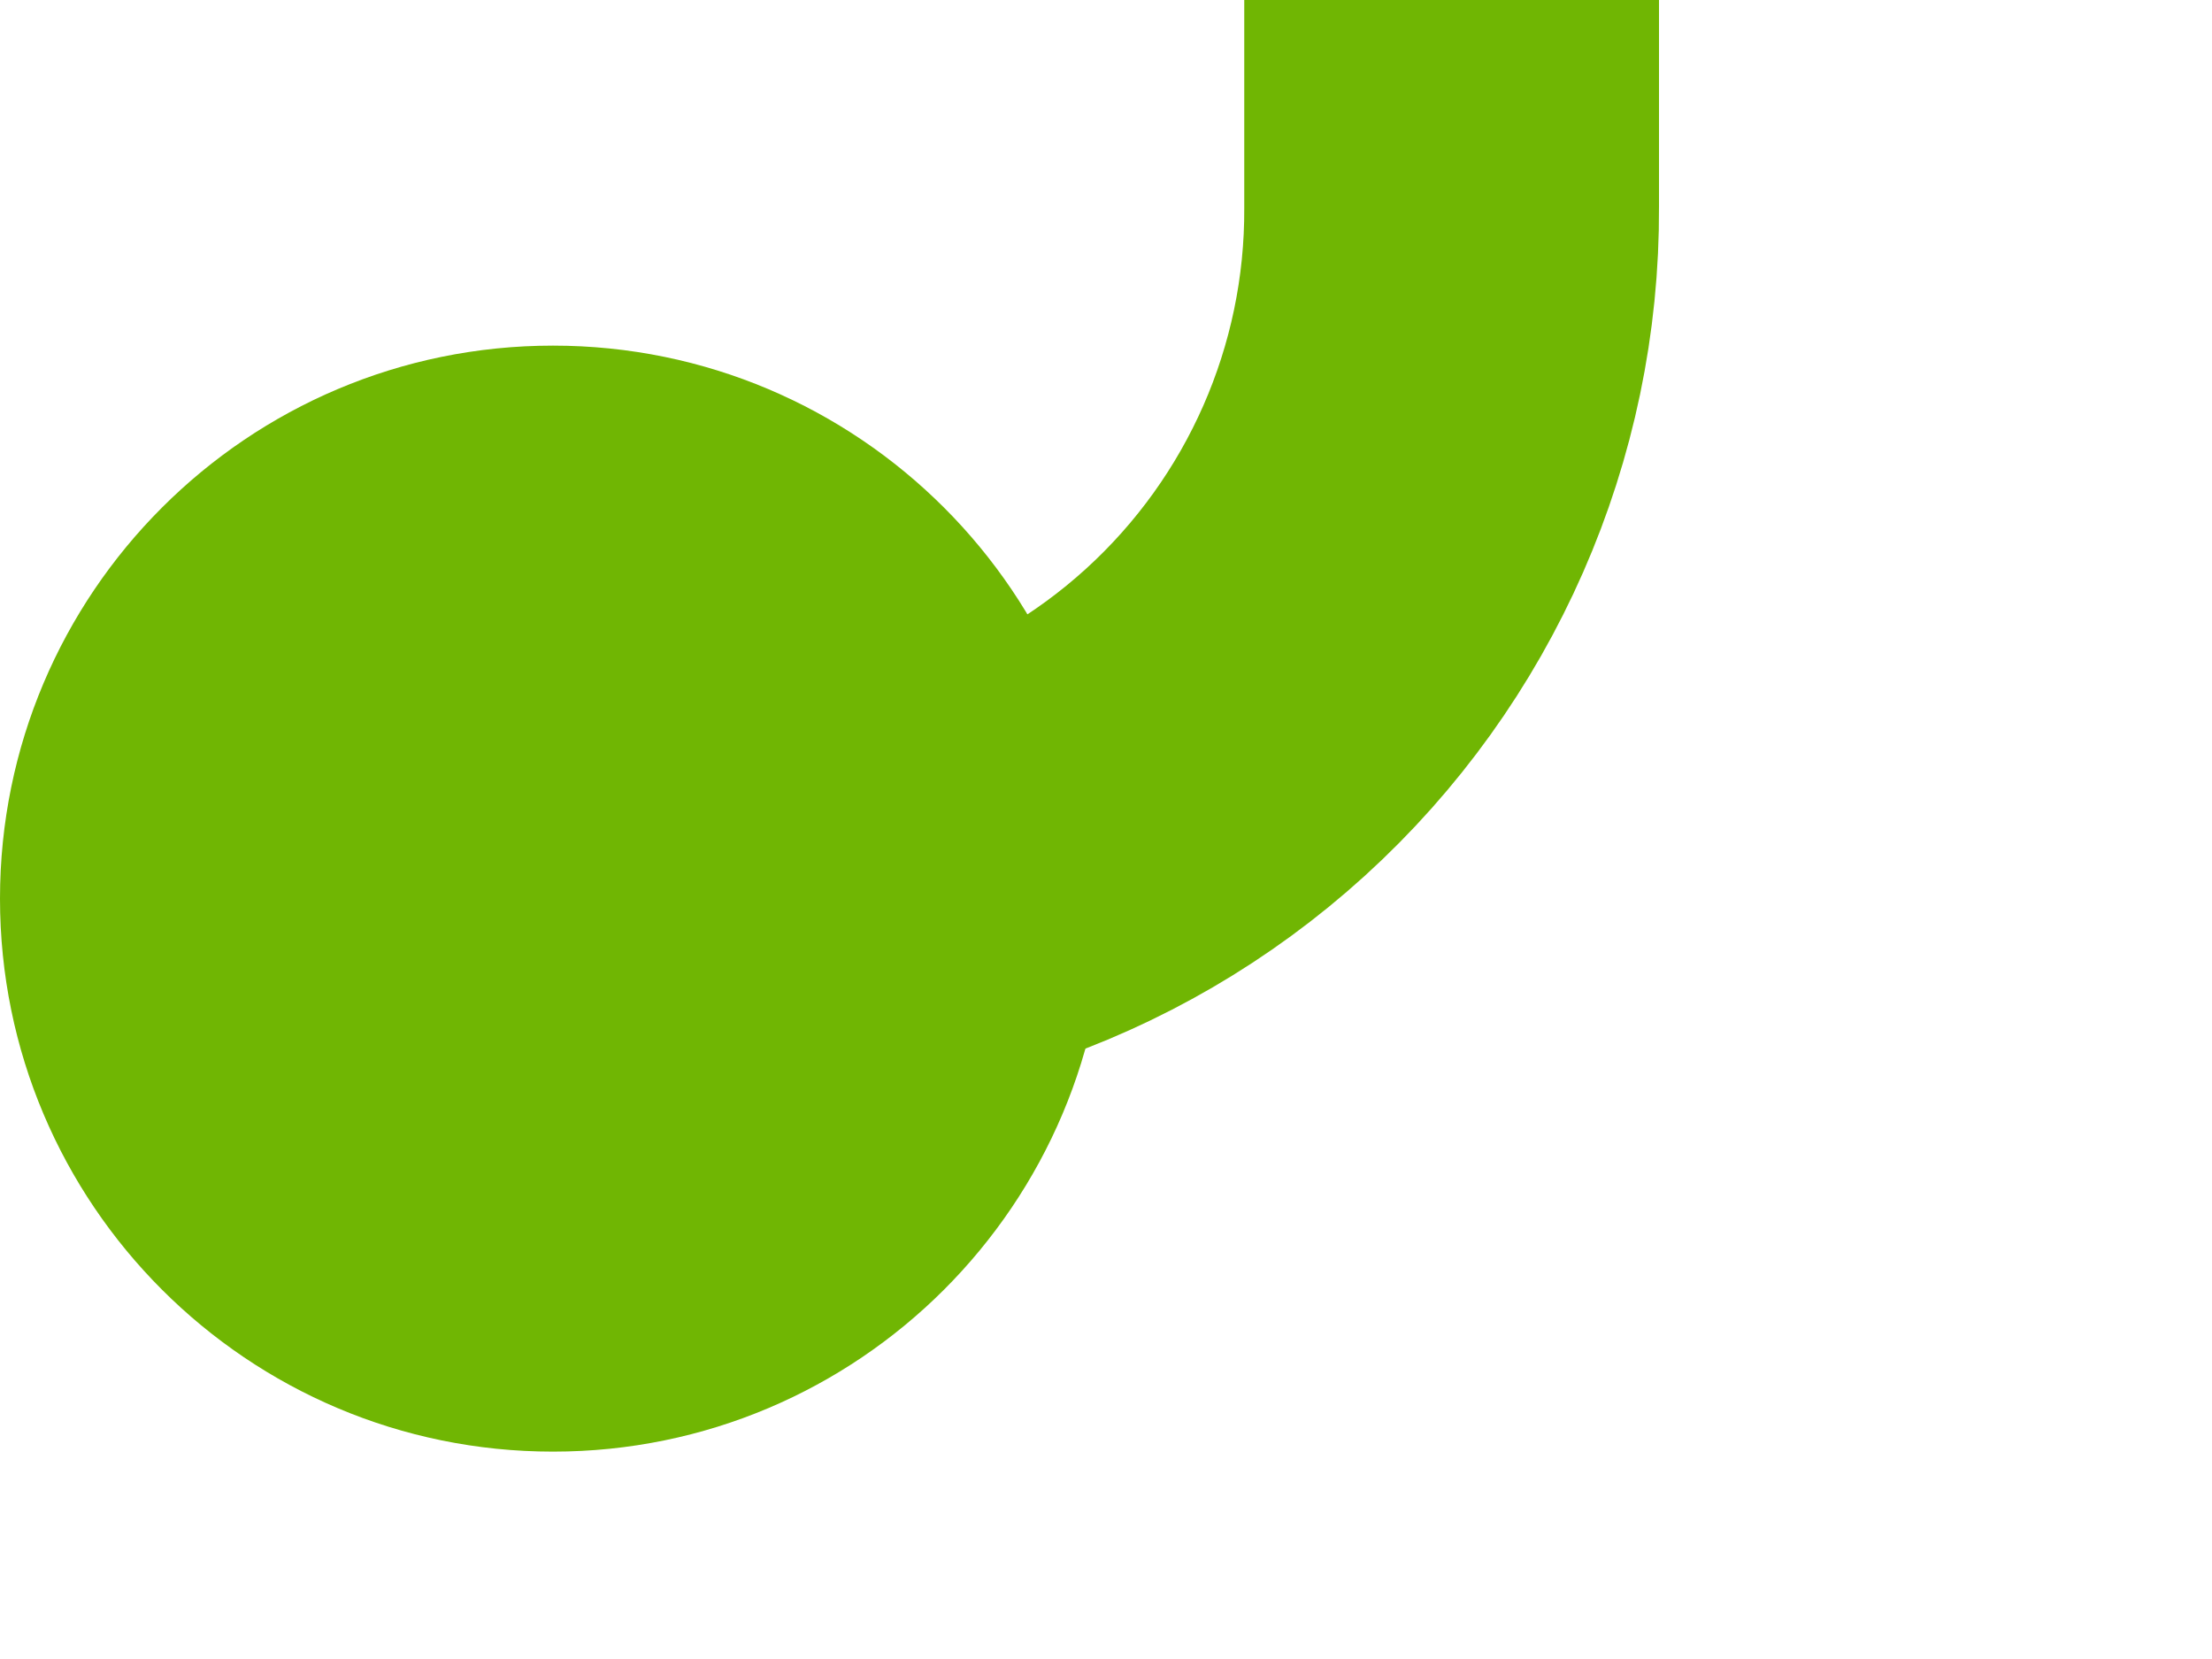
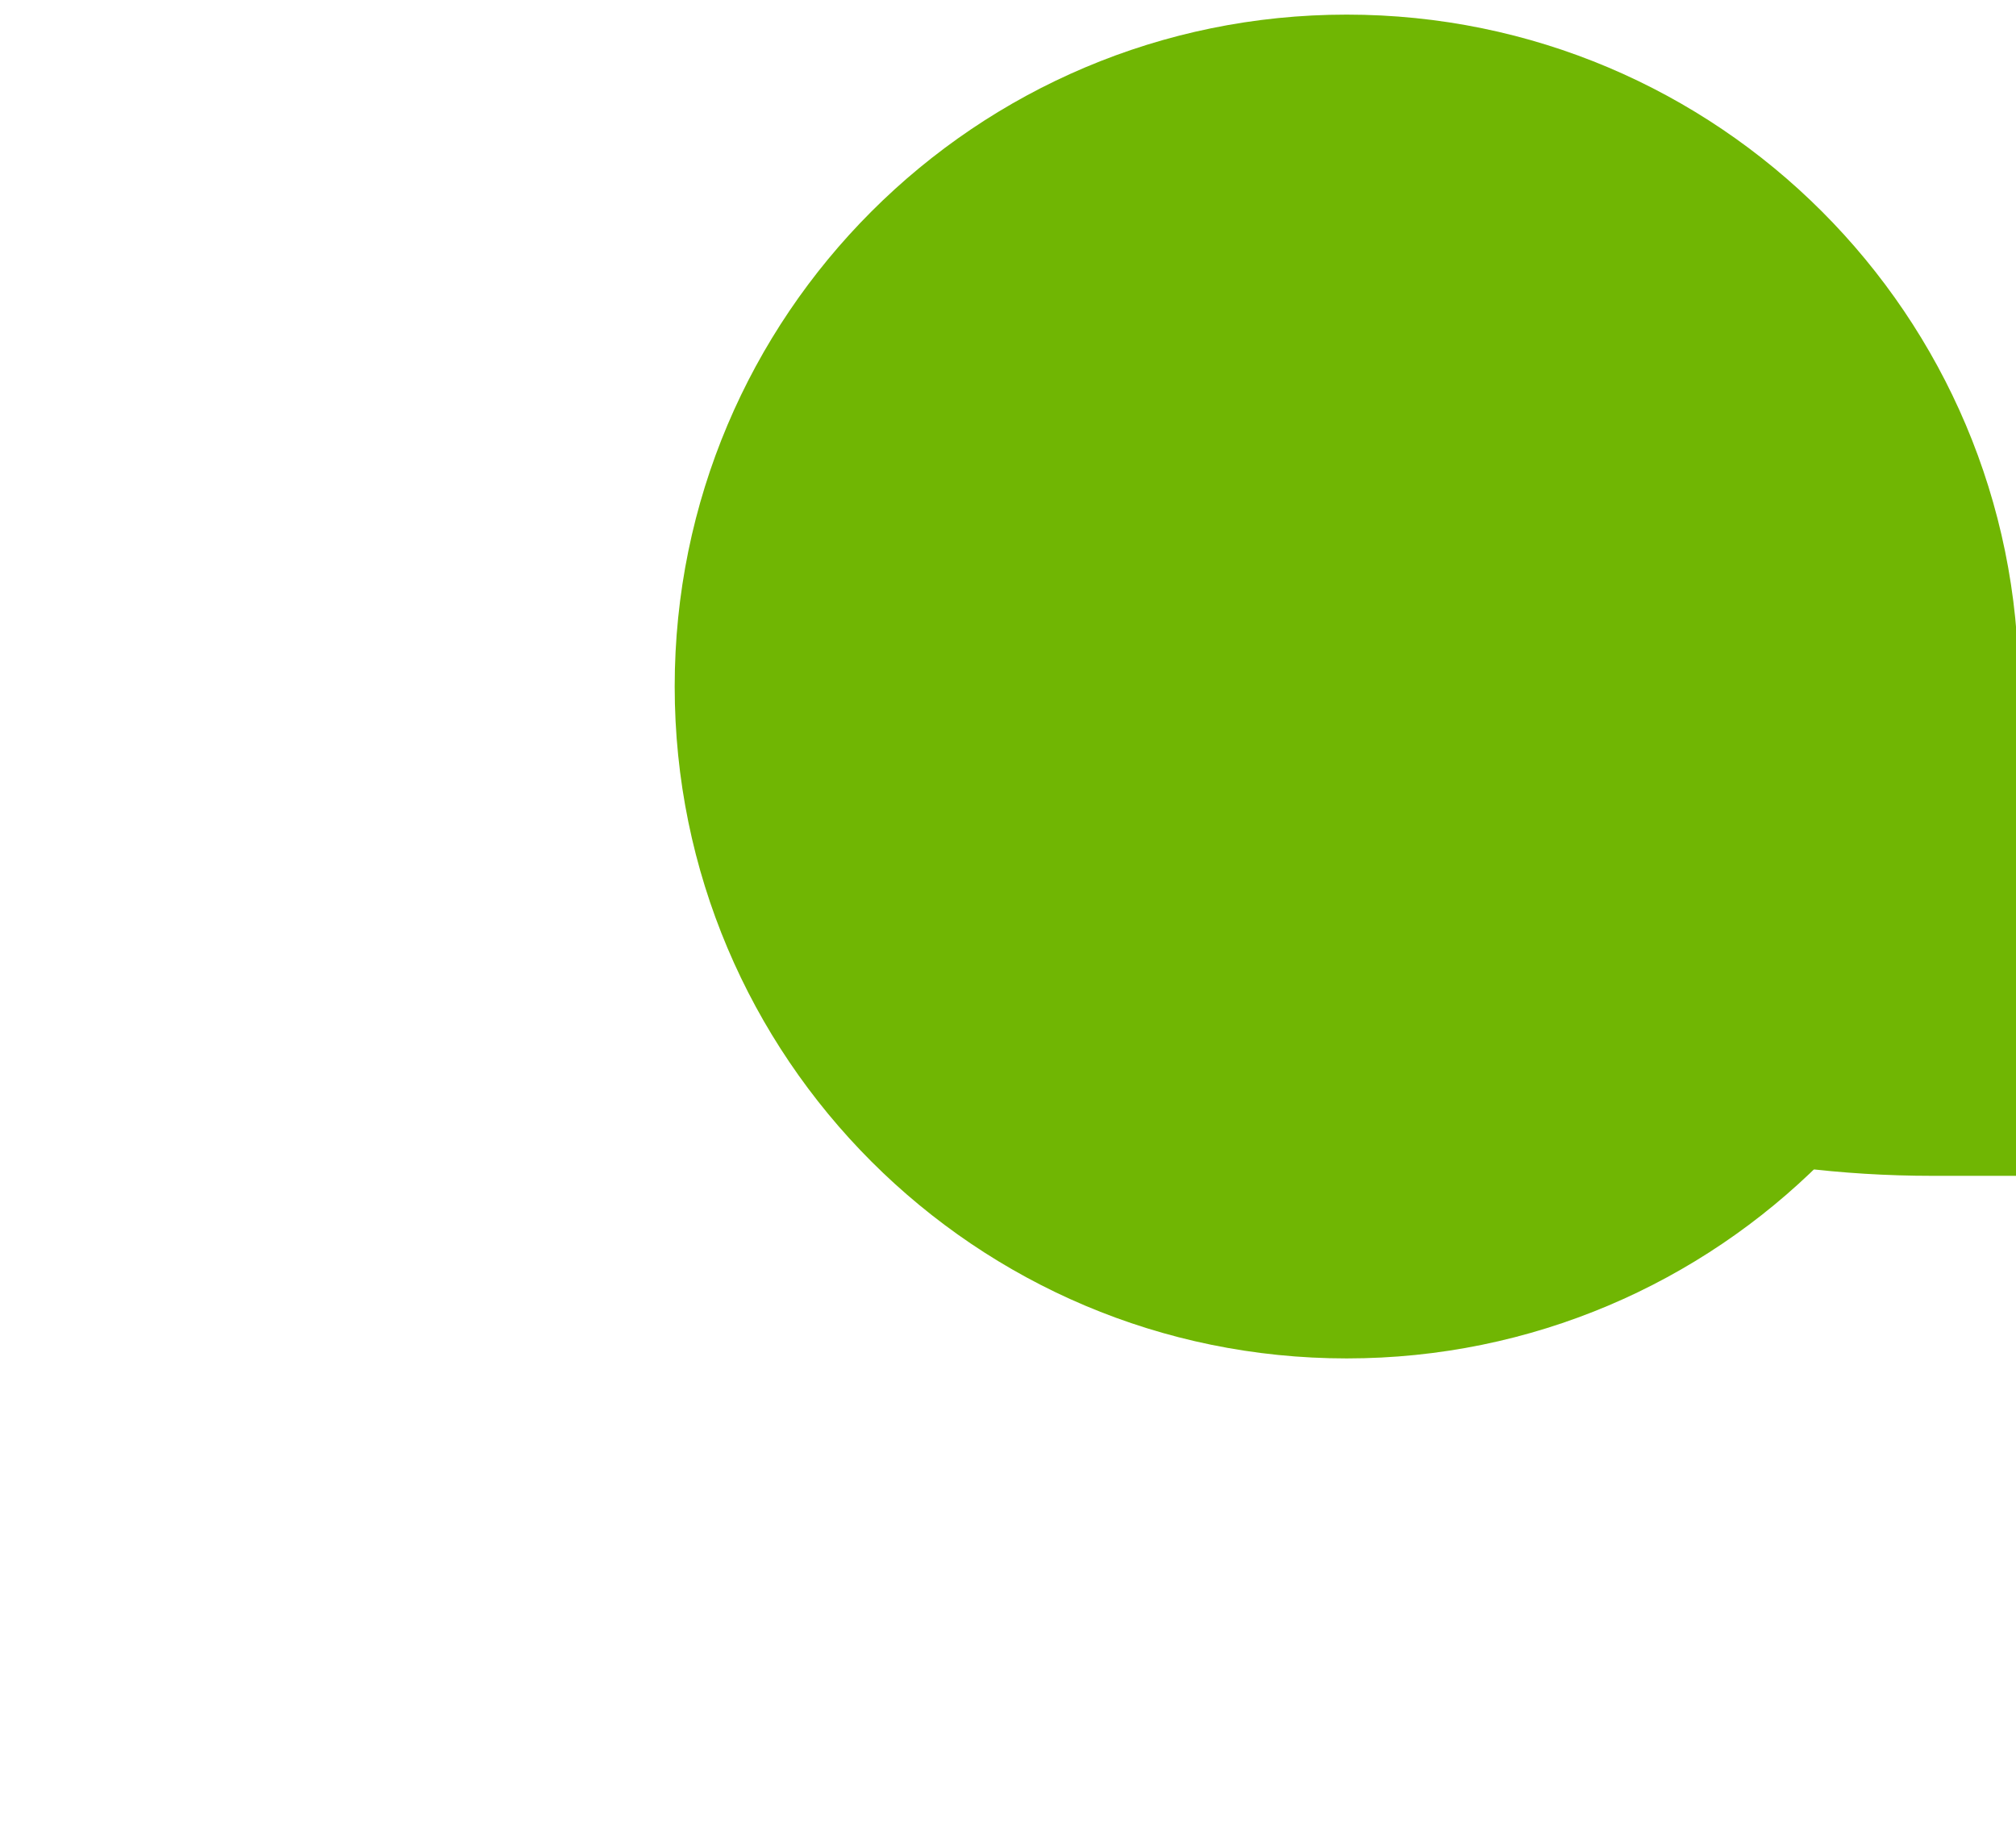
- <svg xmlns="http://www.w3.org/2000/svg" version="1.1" width="16px" height="12px" preserveAspectRatio="xMinYMid meet" viewBox="333 226  16 10">
-   <path d="M 336 231.5  L 338 231.5  A 5 5 0 0 0 343.5 226.5 L 343.5 211  A 5 5 0 0 1 348.5 206.5 L 1571 206.5  A 5 5 0 0 1 1576.5 211.5 L 1576.5 1100  A 5 5 0 0 0 1581.5 1105.5 L 1782 1105.5  " stroke-width="3" stroke="#70b603" fill="none" />
-   <path d="M 337 227.5  A 4 4 0 0 0 333 231.5 A 4 4 0 0 0 337 235.5 A 4 4 0 0 0 341 231.5 A 4 4 0 0 0 337 227.5 Z M 1772.9 1115.5  L 1785 1105.5  L 1772.9 1095.5  L 1777.8 1105.5  L 1772.9 1115.5  Z " fill-rule="nonzero" fill="#70b603" stroke="none" />
+ <svg xmlns="http://www.w3.org/2000/svg" version="1.1" width="12px" height="11px" preserveAspectRatio="xMinYMid meet" viewBox="847 1396  12 9">
+   <path d="M 854.373 1398.323  A 5 5 0 0 0 858.5 1400.5 L 1654 1400.5  A 5 5 0 0 1 1659.5 1405.5 L 1659.5 1830  A 5 5 0 0 0 1664.5 1835.5 L 1782 1835.5  " stroke-width="3" stroke="#70b603" fill="none" />
+   <path d="M 855.016 1395.087  A 4 4 0 0 0 851.016 1399.087 A 4 4 0 0 0 855.016 1403.087 A 4 4 0 0 0 859.016 1399.087 A 4 4 0 0 0 855.016 1395.087 Z M 1772.9 1845.5  L 1785 1835.5  L 1772.9 1825.5  L 1777.8 1835.5  L 1772.9 1845.5  Z " fill-rule="nonzero" fill="#70b603" stroke="none" />
</svg>
